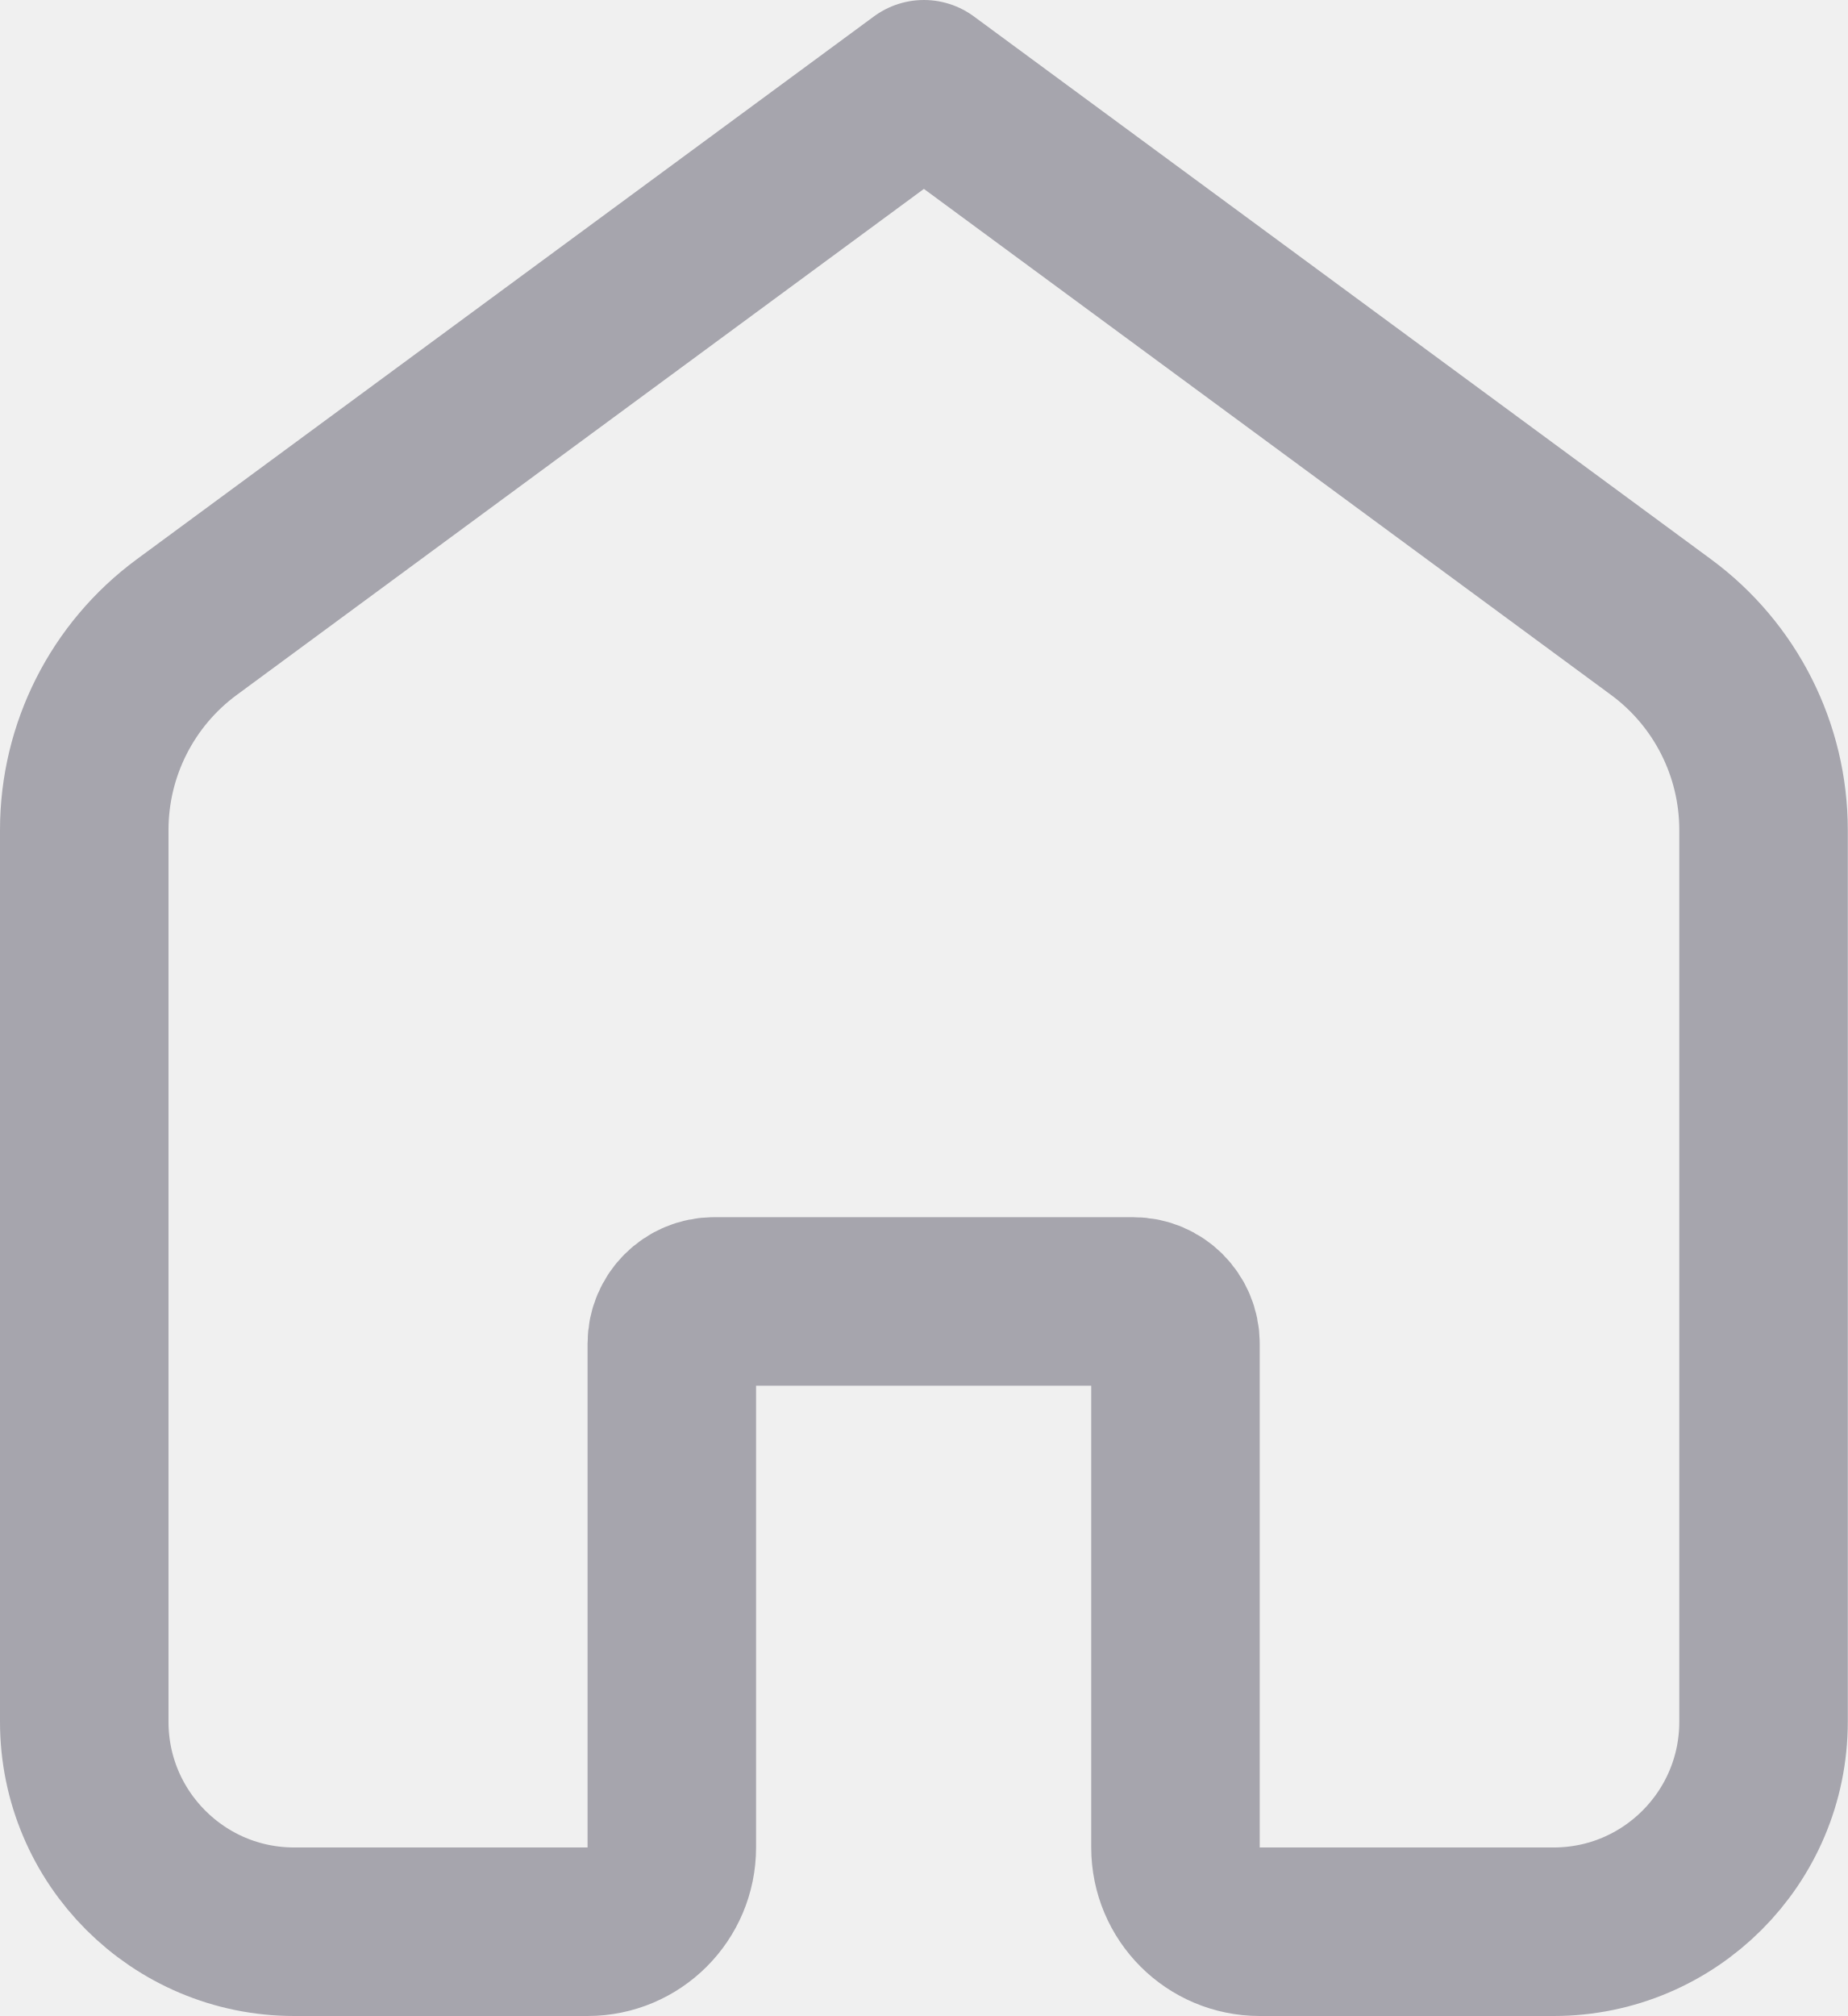
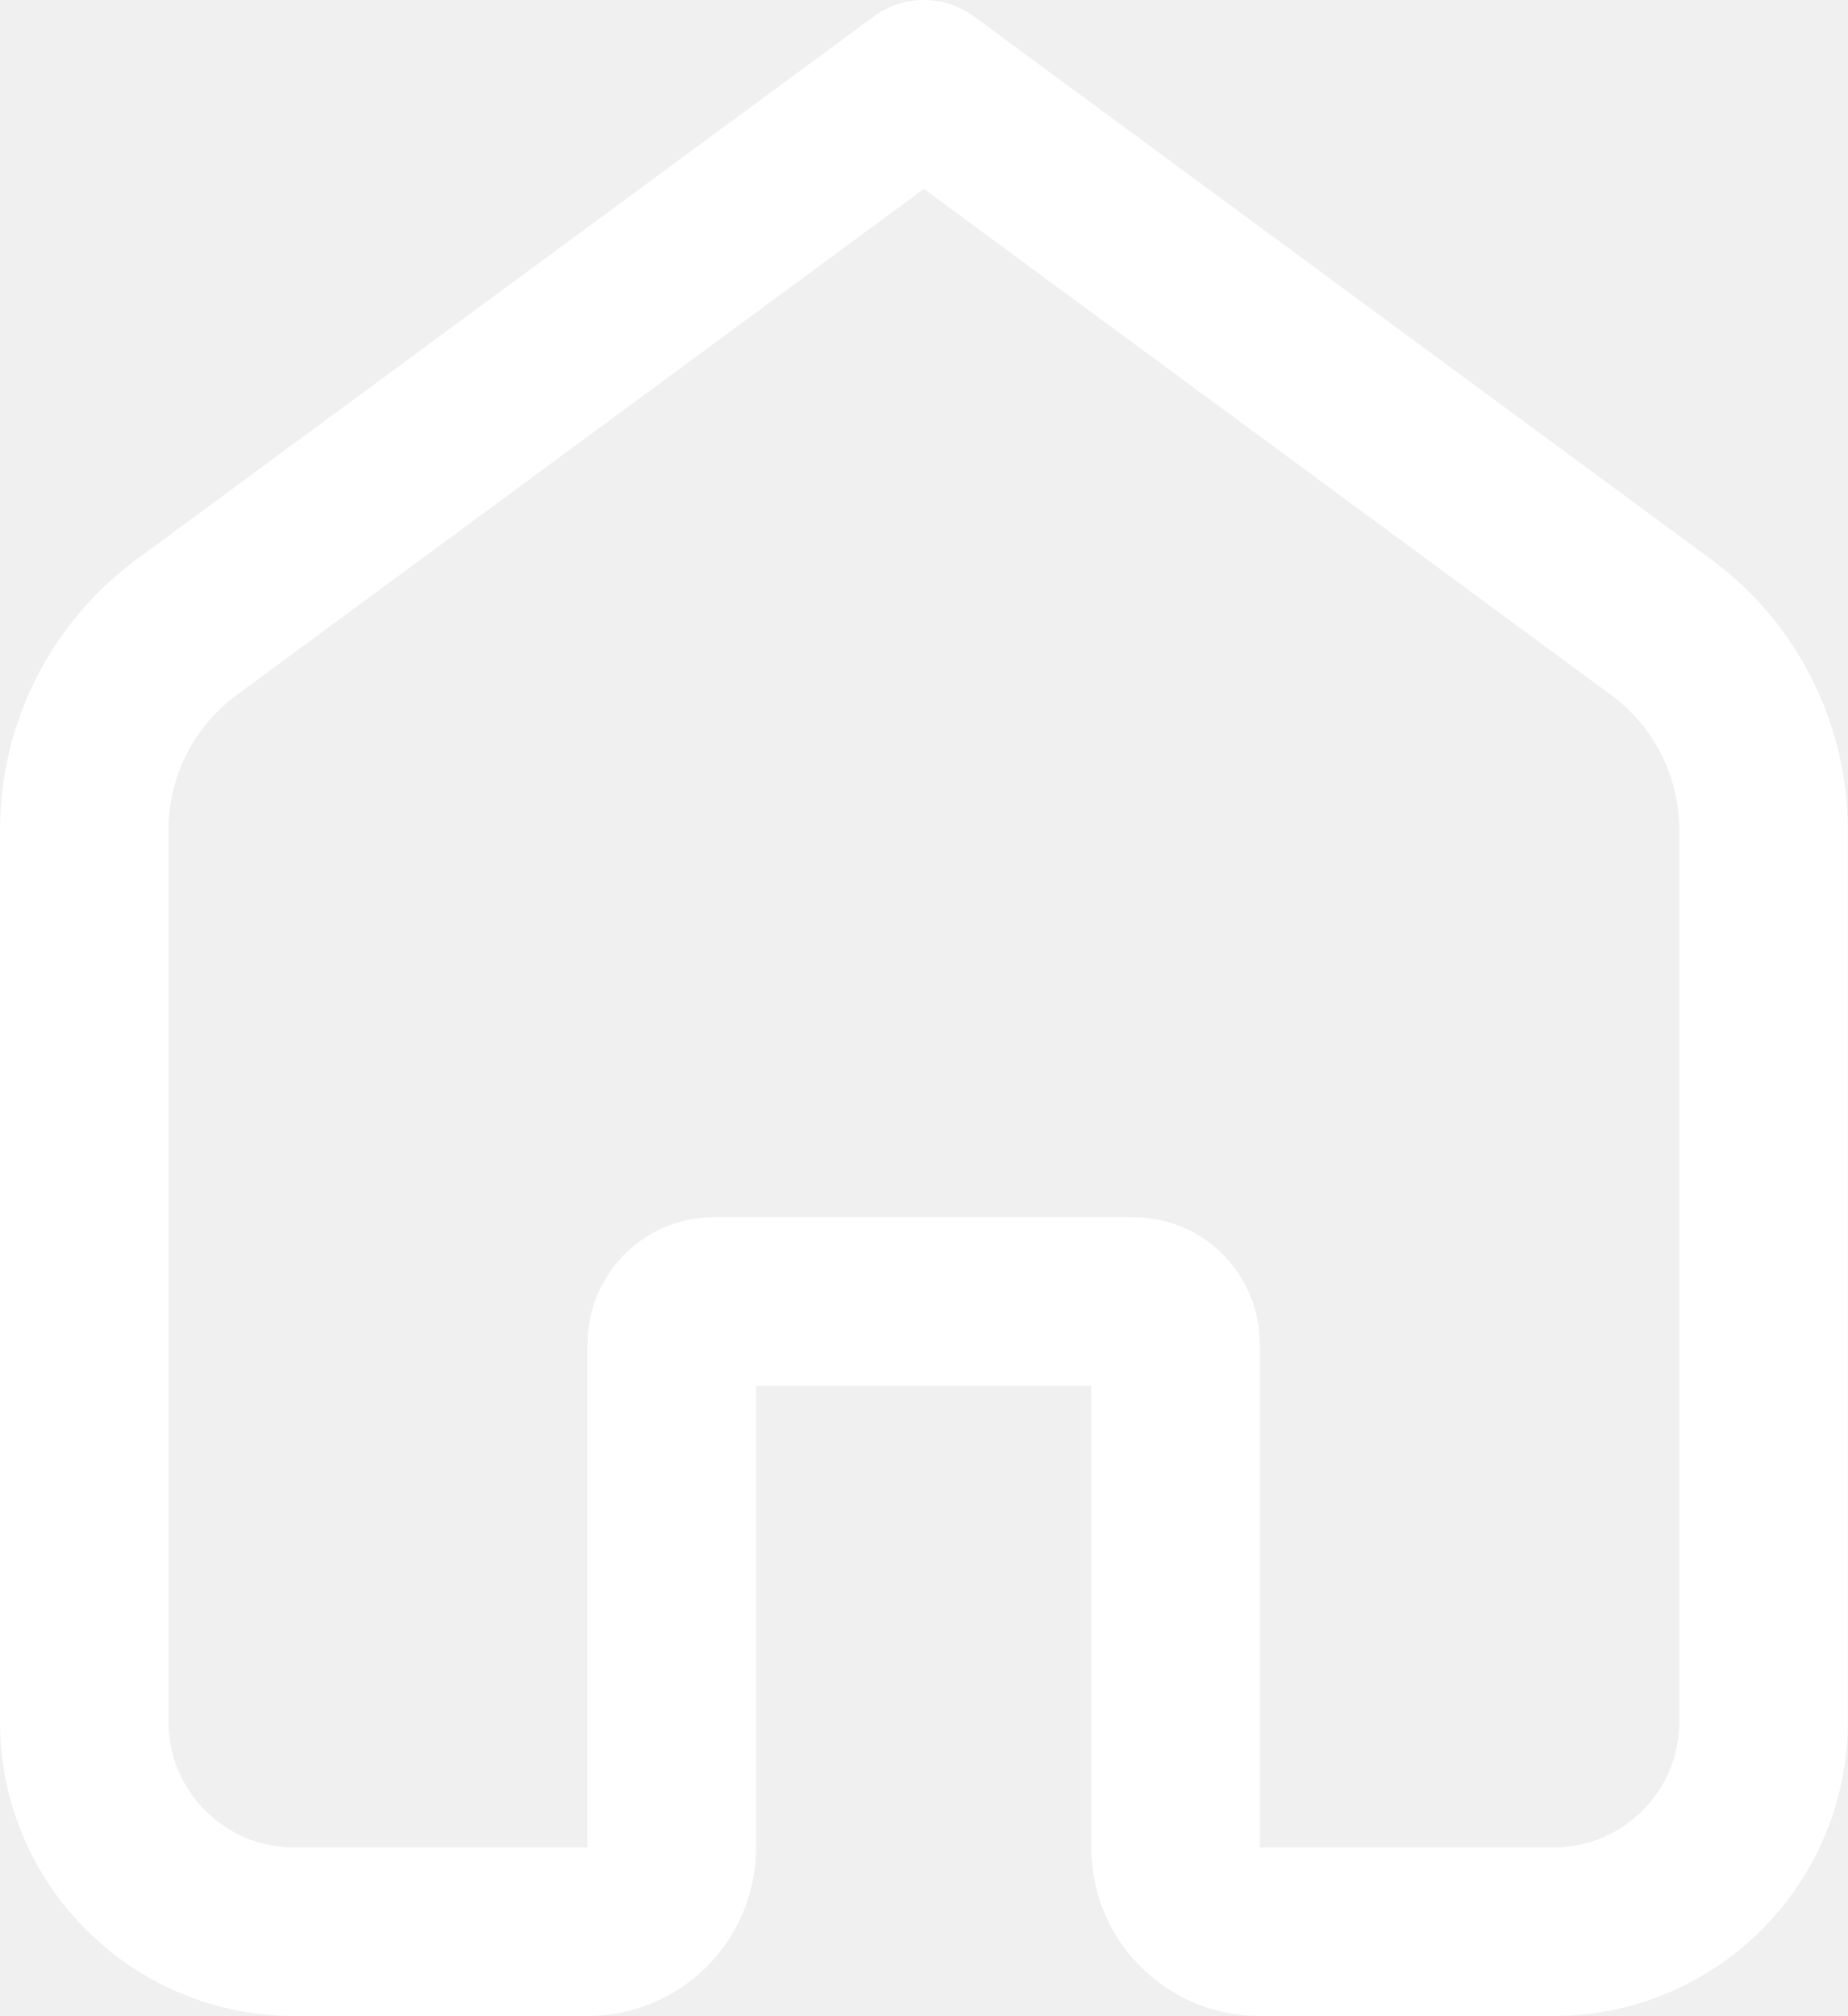
<svg xmlns="http://www.w3.org/2000/svg" width="21.932" height="23.925" viewBox="0 0 21.932 23.925">
-   <path id="Home" d="M2,9.85A2.99,2.99,0,0,1,3.217,7.442L11.966,1l8.749,6.442A2.99,2.99,0,0,1,21.932,9.85V20.434a2.492,2.492,0,0,1-2.491,2.491H15.952a1,1,0,0,1-1-1v-5.98a.5.5,0,0,0-.5-.5H9.474a.5.5,0,0,0-.5.5v5.98a1,1,0,0,1-1,1H4.491A2.492,2.492,0,0,1,2,20.434Z" transform="translate(-1)" fill="none" stroke="#a6a5ad" stroke-linecap="round" stroke-linejoin="round" stroke-width="2" />
+   <path d="M2,9.85A2.99,2.99,0,0,1,3.217,7.442L11.966,1l8.749,6.442A2.99,2.99,0,0,1,21.932,9.85V20.434a2.492,2.492,0,0,1-2.491,2.491H15.952a1,1,0,0,1-1-1v-5.98a.5.5,0,0,0-.5-.5H9.474a.5.5,0,0,0-.5.5v5.98a1,1,0,0,1-1,1H4.491A2.492,2.492,0,0,1,2,20.434Z" transform="translate(-1)" fill="none" stroke="#fff" stroke-linecap="round" stroke-linejoin="round" stroke-width="2" />
</svg>
